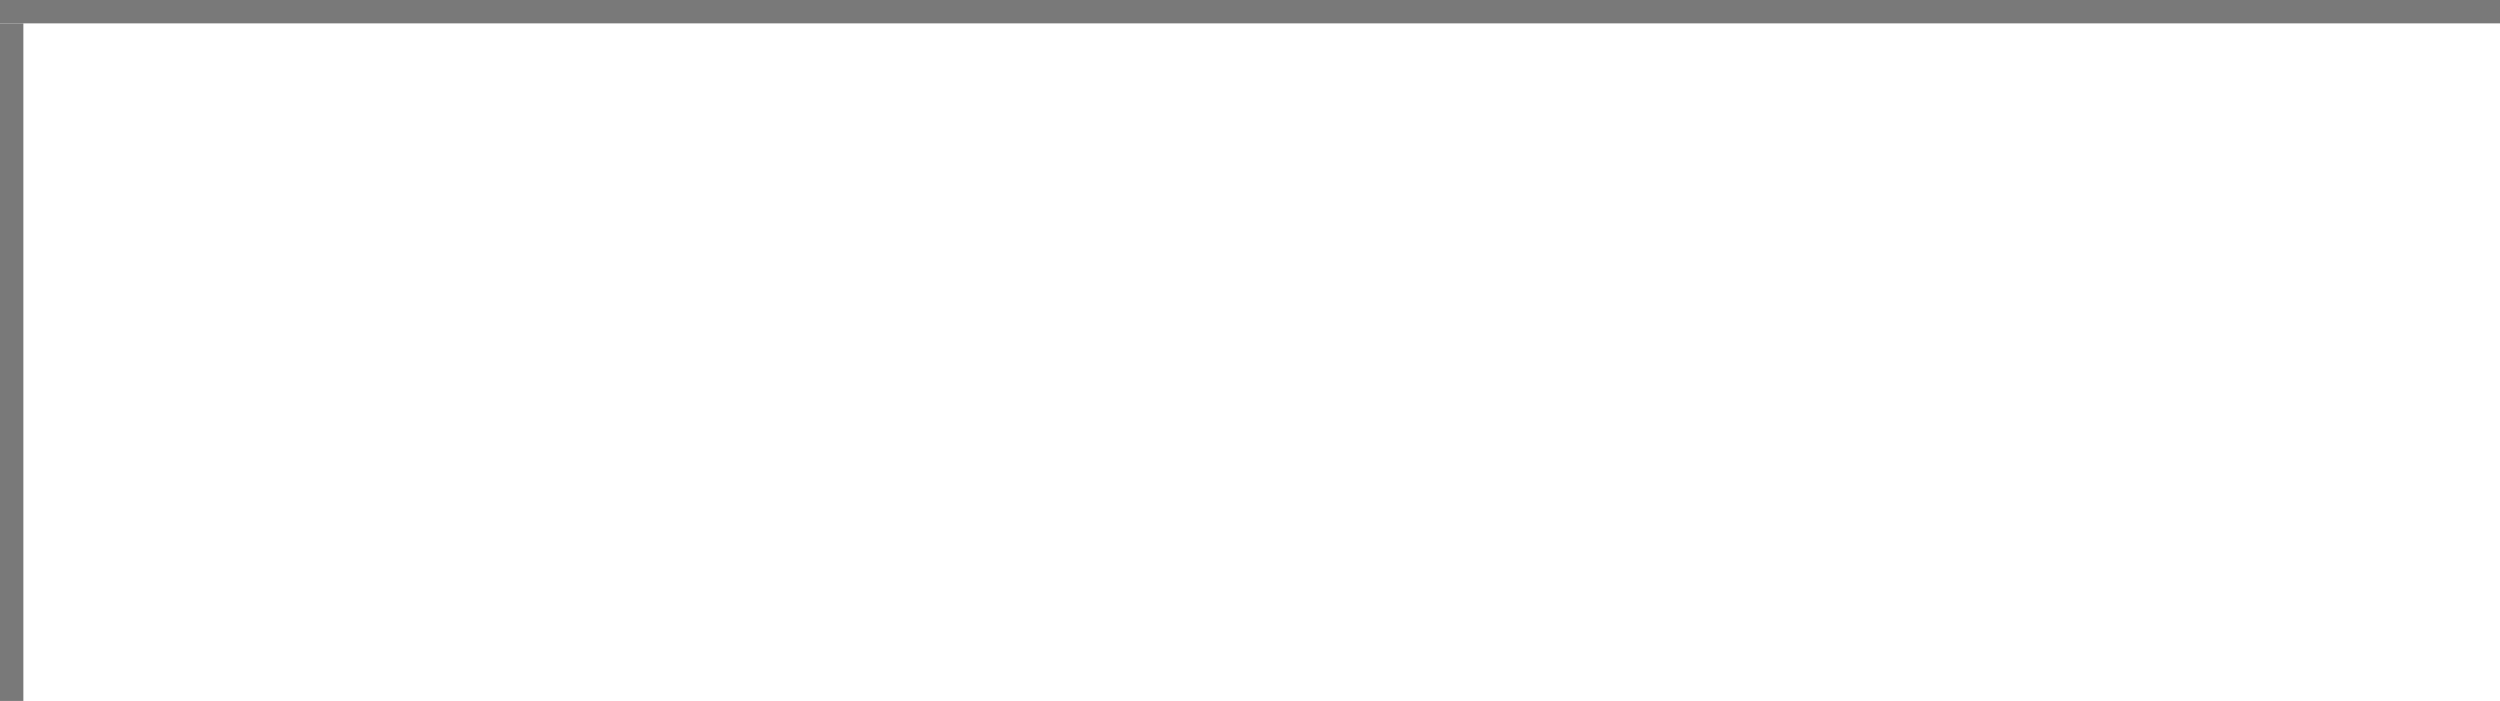
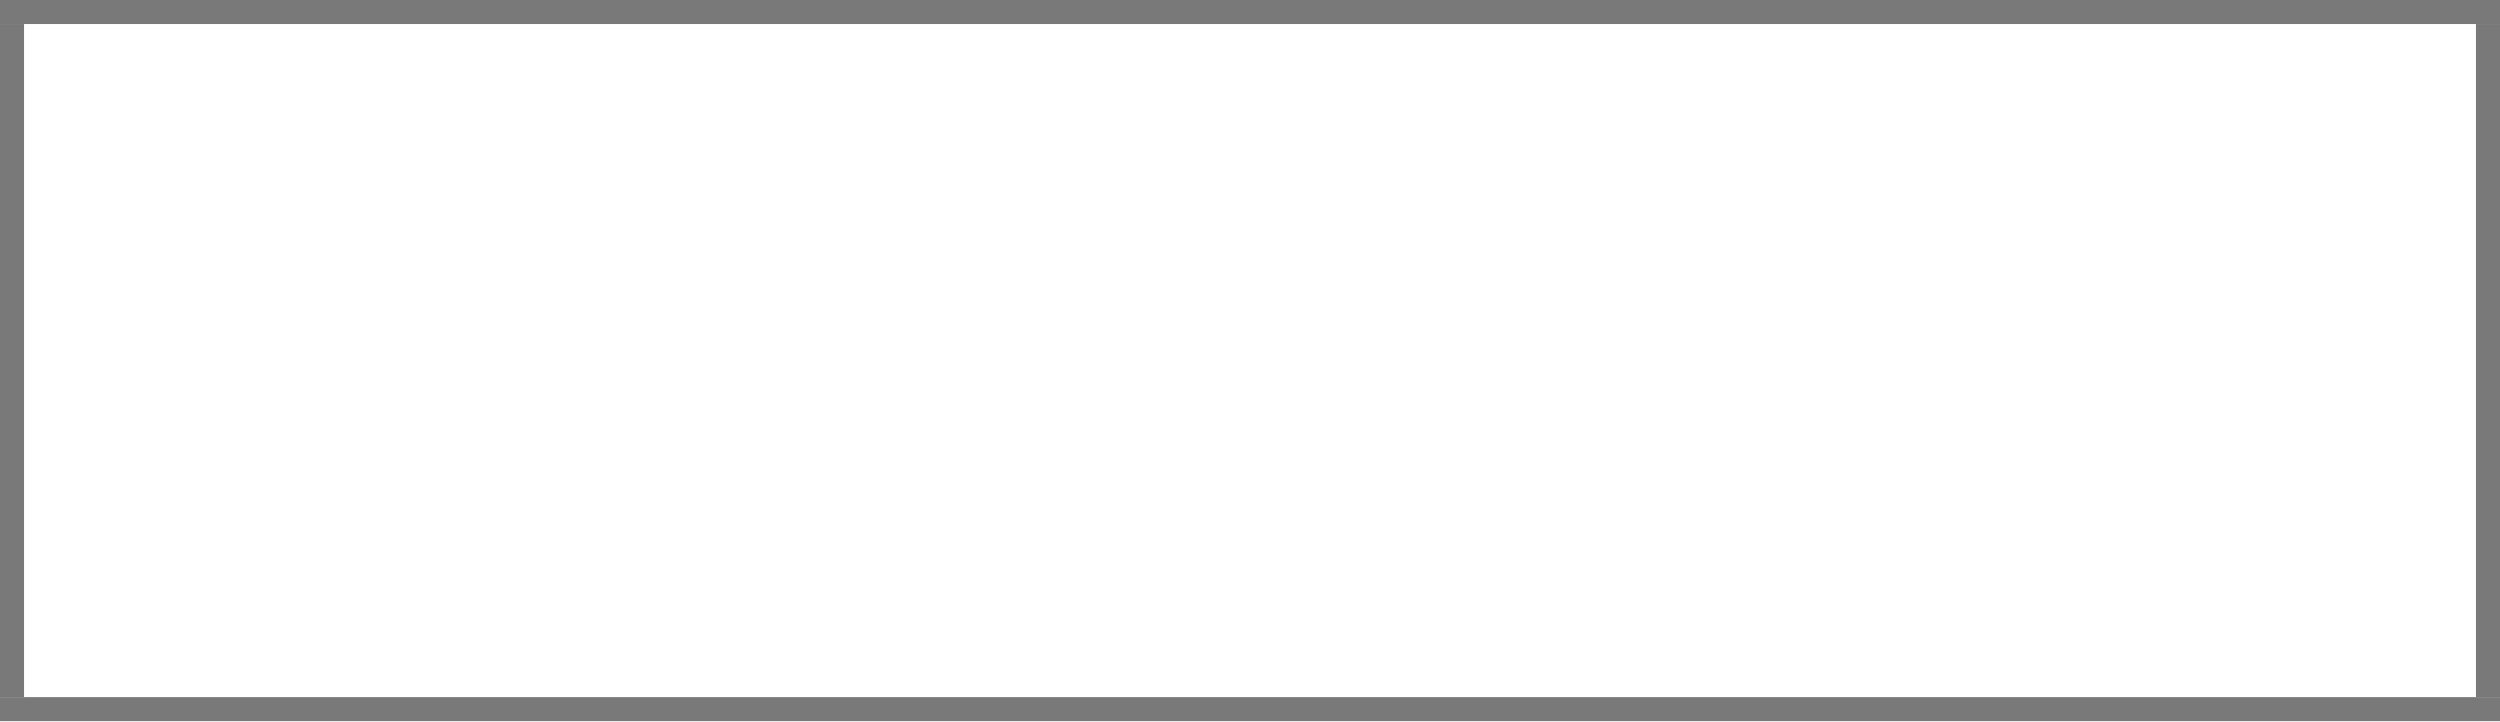
- <svg xmlns="http://www.w3.org/2000/svg" version="1.1" width="107px" height="30px" viewBox="608 49 107 30">
-   <path d="M 1 1  L 107 1  L 107 30  L 1 30  L 1 1  Z " fill-rule="nonzero" fill="rgba(255, 255, 255, 1)" stroke="none" transform="matrix(1 0 0 1 608 49 )" class="fill" />
-   <path d="M 0.5 1  L 0.5 30  " stroke-width="1" stroke-dasharray="0" stroke="rgba(121, 121, 121, 1)" fill="none" transform="matrix(1 0 0 1 608 49 )" class="stroke" />
-   <path d="M 0 0.5  L 107 0.5  " stroke-width="1" stroke-dasharray="0" stroke="rgba(121, 121, 121, 1)" fill="none" transform="matrix(1 0 0 1 608 49 )" class="stroke" />
+ <svg xmlns="http://www.w3.org/2000/svg" version="1.1" width="104px" height="30px" viewBox="1129 79 104 30">
+   <path d="M 1 1  L 103 1  L 103 29  L 1 29  L 1 1  Z " fill-rule="nonzero" fill="rgba(255, 255, 255, 1)" stroke="none" transform="matrix(1 0 0 1 1129 79 )" class="fill" />
+   <path d="M 0.5 1  L 0.5 29  " stroke-width="1" stroke-dasharray="0" stroke="rgba(121, 121, 121, 1)" fill="none" transform="matrix(1 0 0 1 1129 79 )" class="stroke" />
+   <path d="M 0 0.5  L 104 0.5  " stroke-width="1" stroke-dasharray="0" stroke="rgba(121, 121, 121, 1)" fill="none" transform="matrix(1 0 0 1 1129 79 )" class="stroke" />
+   <path d="M 103.5 1  L 103.5 29  " stroke-width="1" stroke-dasharray="0" stroke="rgba(121, 121, 121, 1)" fill="none" transform="matrix(1 0 0 1 1129 79 )" class="stroke" />
+   <path d="M 0 29.5  L 104 29.5  " stroke-width="1" stroke-dasharray="0" stroke="rgba(121, 121, 121, 1)" fill="none" transform="matrix(1 0 0 1 1129 79 )" class="stroke" />
</svg>
